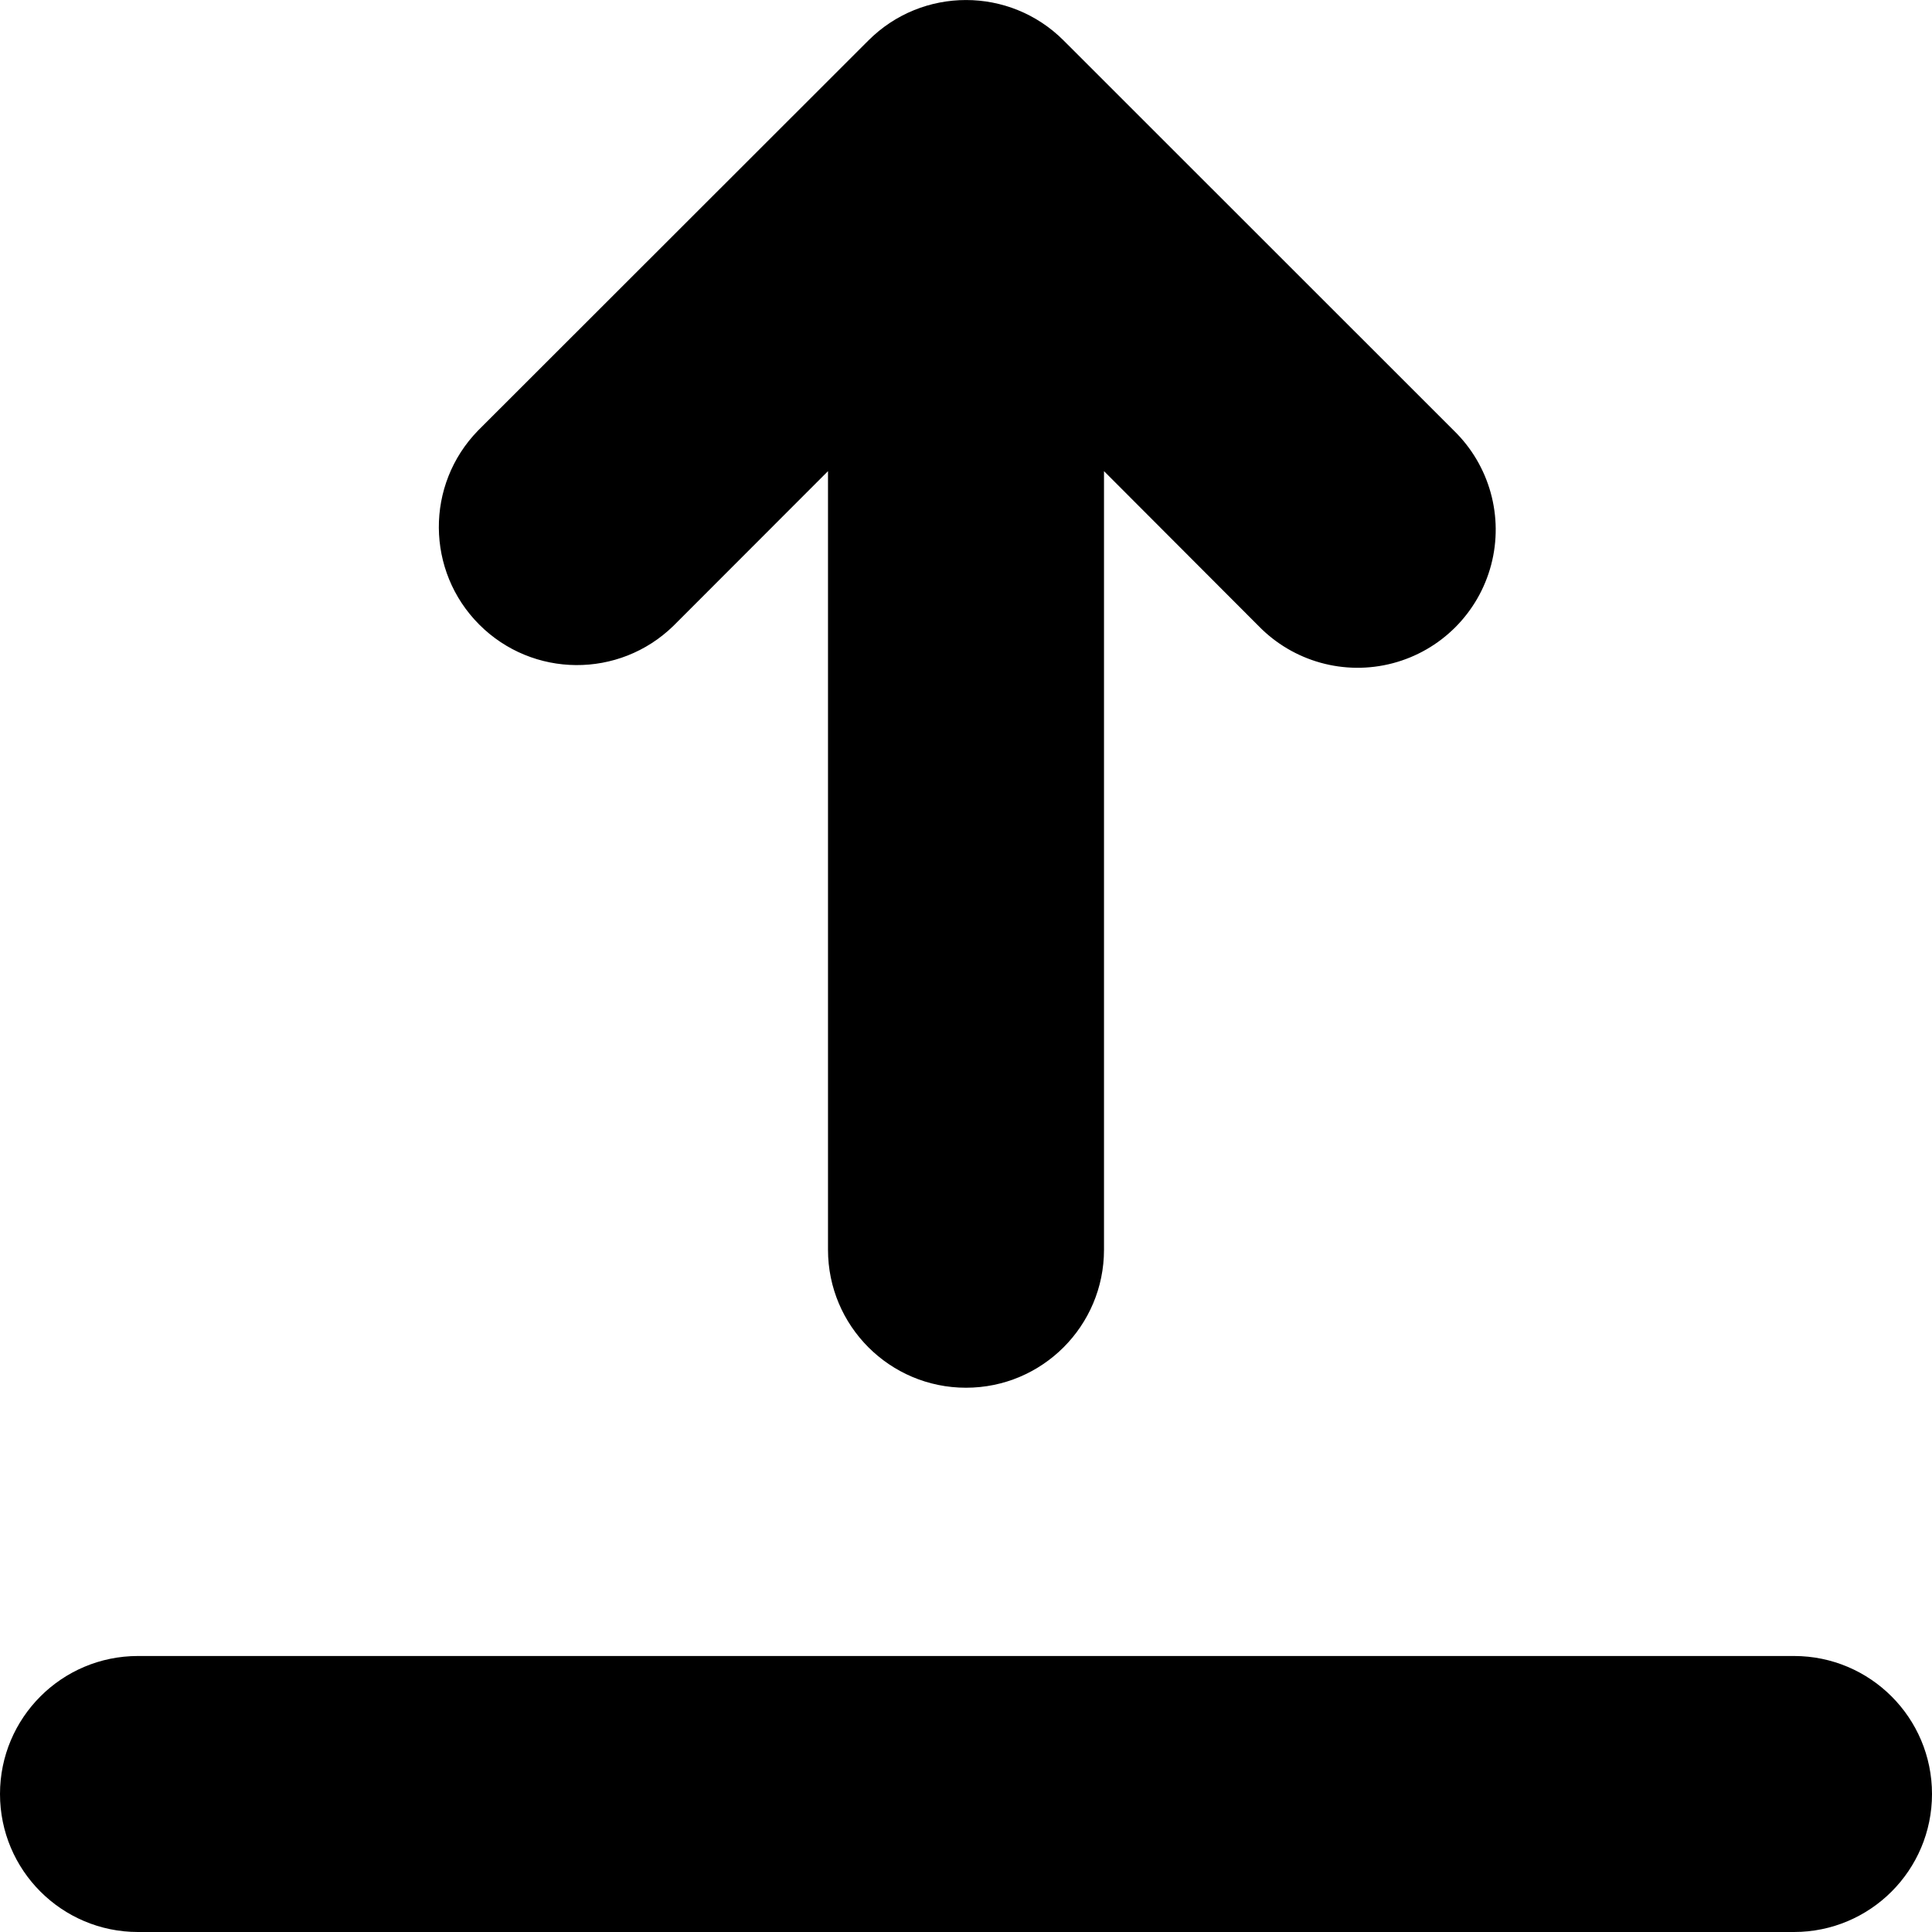
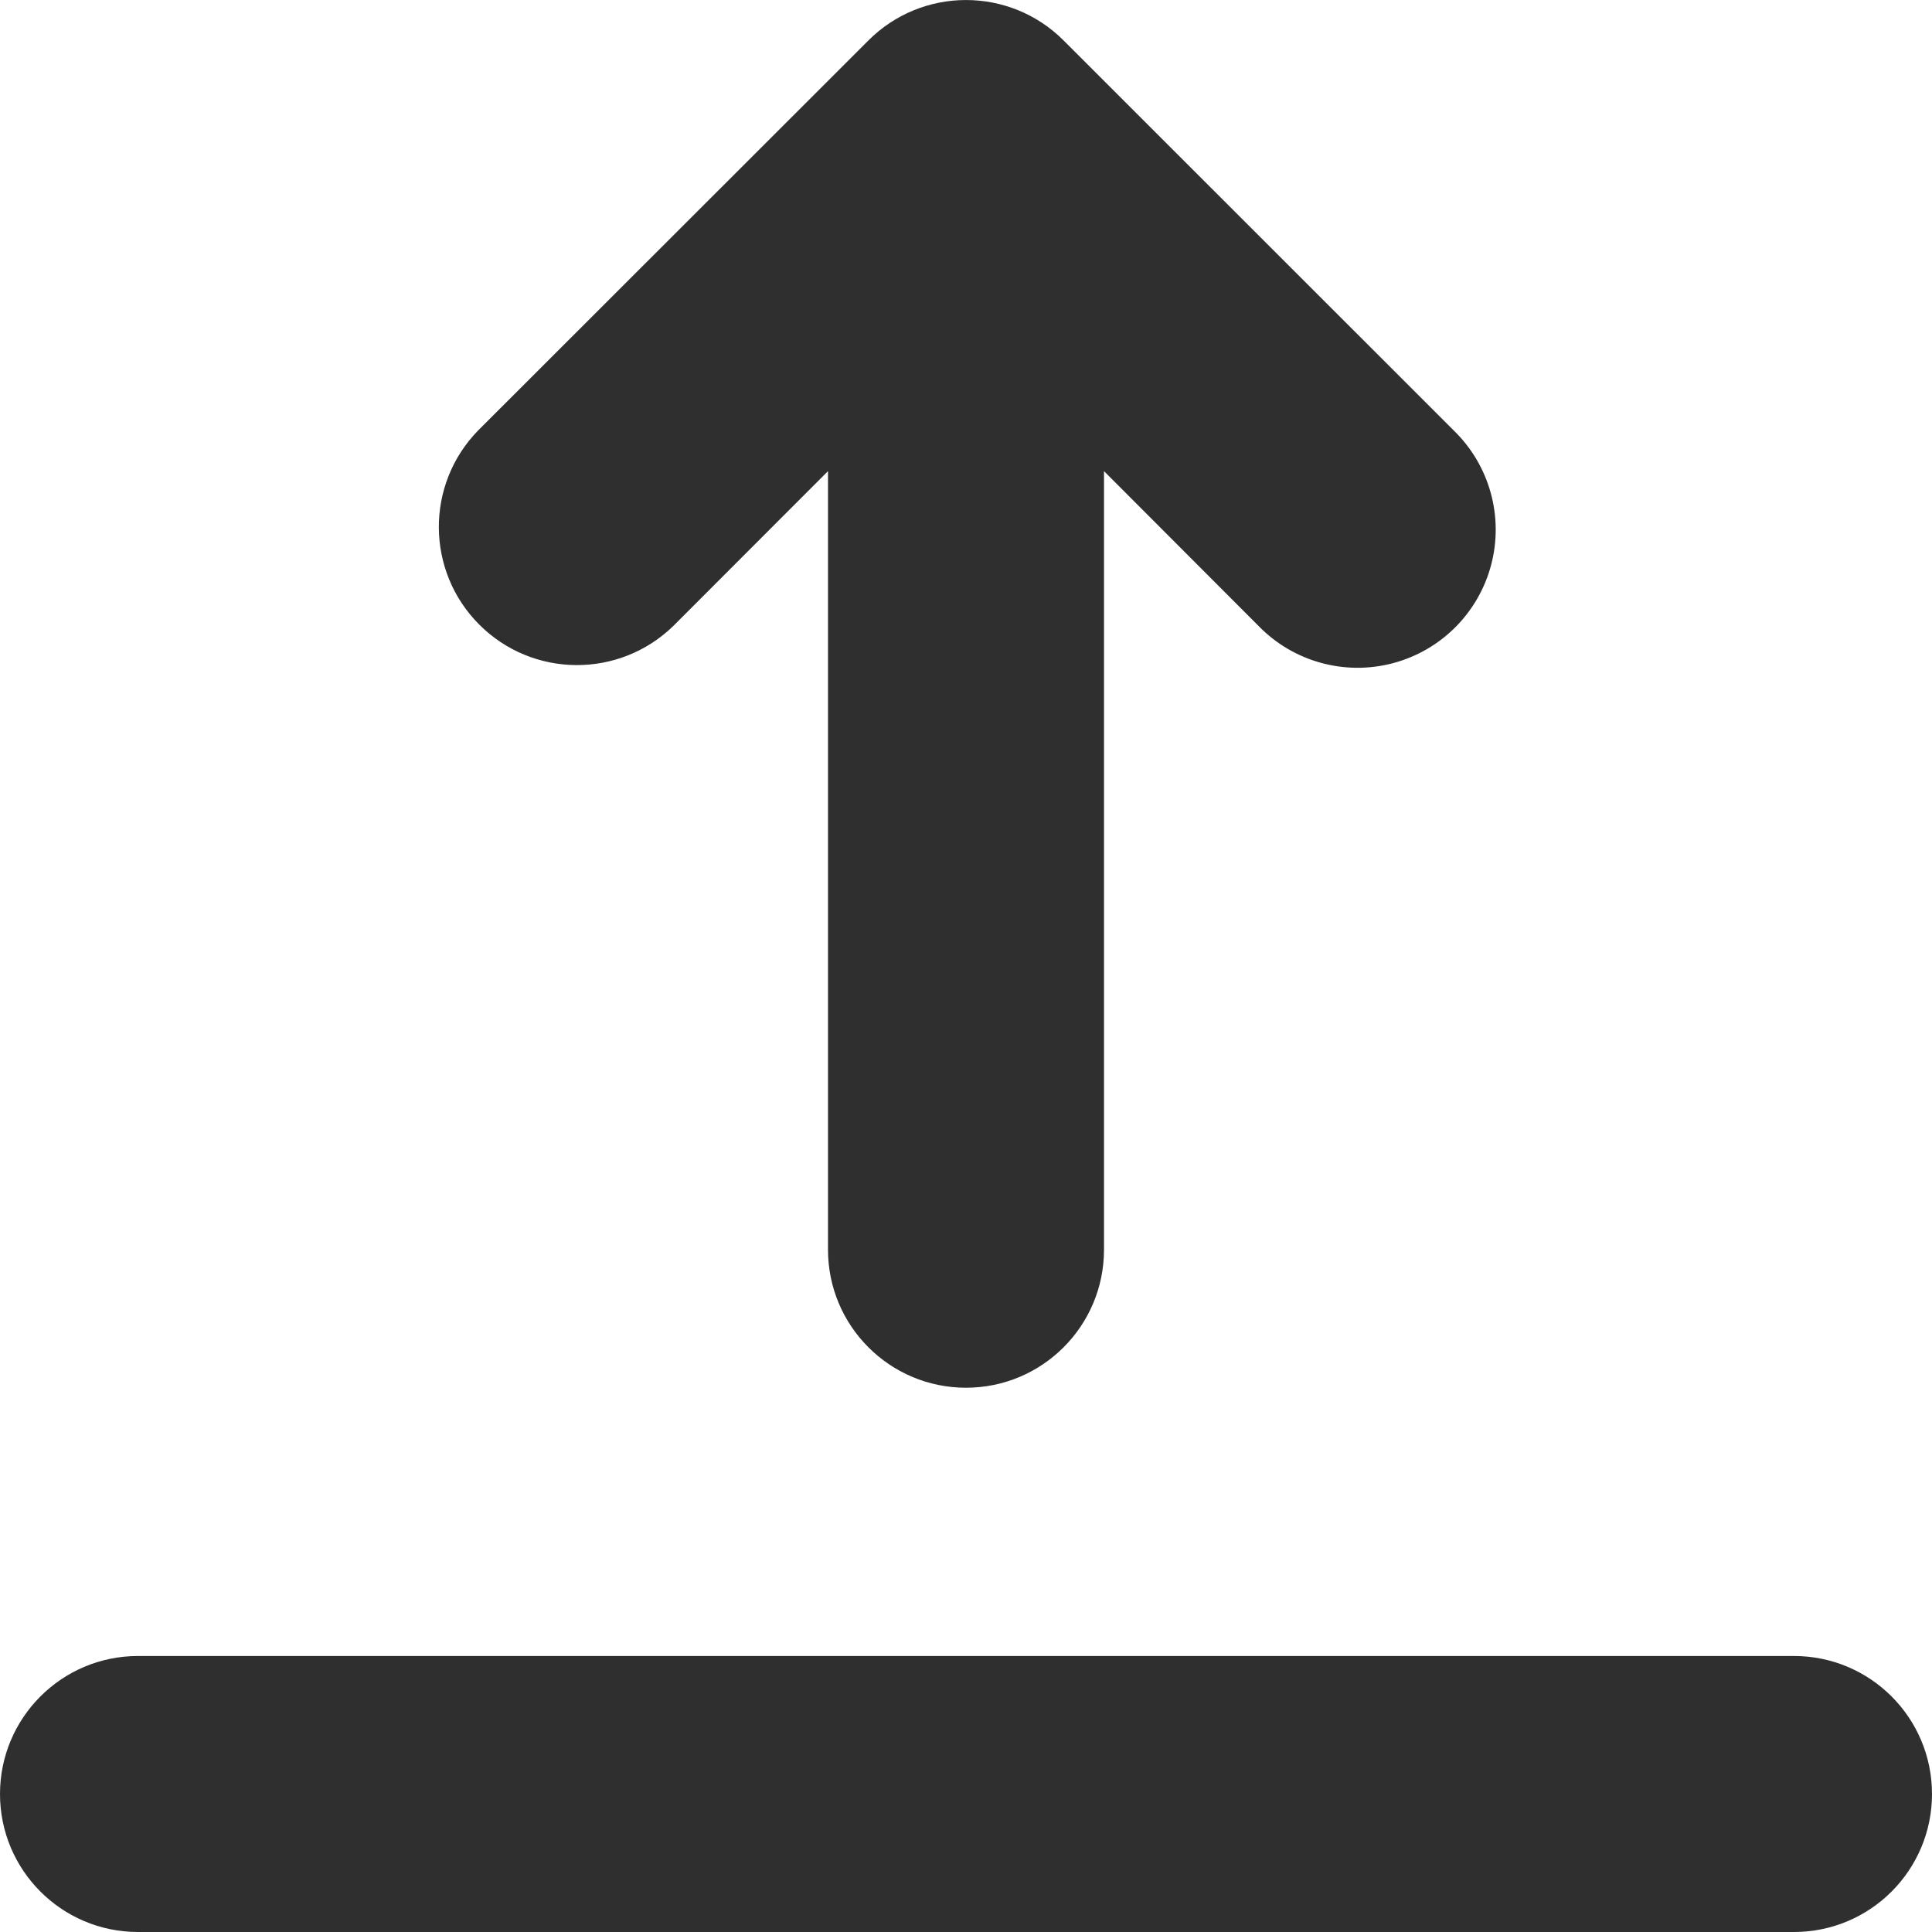
<svg xmlns="http://www.w3.org/2000/svg" viewBox="-5 -5 14 14" width="14" height="14" preserveAspectRatio="xMinYMin" class="icon__icon" version="1.1" id="svg835">
  <defs id="defs839" />
-   <path d="m 3,-1.586 v 5.642 a 1,1 0 1 1 -2,0 v -5.642 l -1.121,1.122 A 1.001,1.001 0 0 1 -1.536,-1.88 l 2.829,-2.827 a 1,1 0 0 1 1.414,0 l 2.829,2.828 A 1.001,1.001 0 1 1 4.12,-0.464 Z m -7,8.586 H 8 a 1,1 0 0 1 0,2 H -4 a 1,1 0 0 1 0,-2 z" id="path833" fillColor="#2f2f2f" />
+   <path d="m 3,-1.586 v 5.642 a 1,1 0 1 1 -2,0 v -5.642 l -1.121,1.122 A 1.001,1.001 0 0 1 -1.536,-1.88 l 2.829,-2.827 a 1,1 0 0 1 1.414,0 l 2.829,2.828 A 1.001,1.001 0 1 1 4.12,-0.464 Z m -7,8.586 H 8 a 1,1 0 0 1 0,2 H -4 a 1,1 0 0 1 0,-2 z" id="path833" fillColor="#2f2f2f" style="fill:#2f2f2f;fill-opacity:1" />
</svg>
